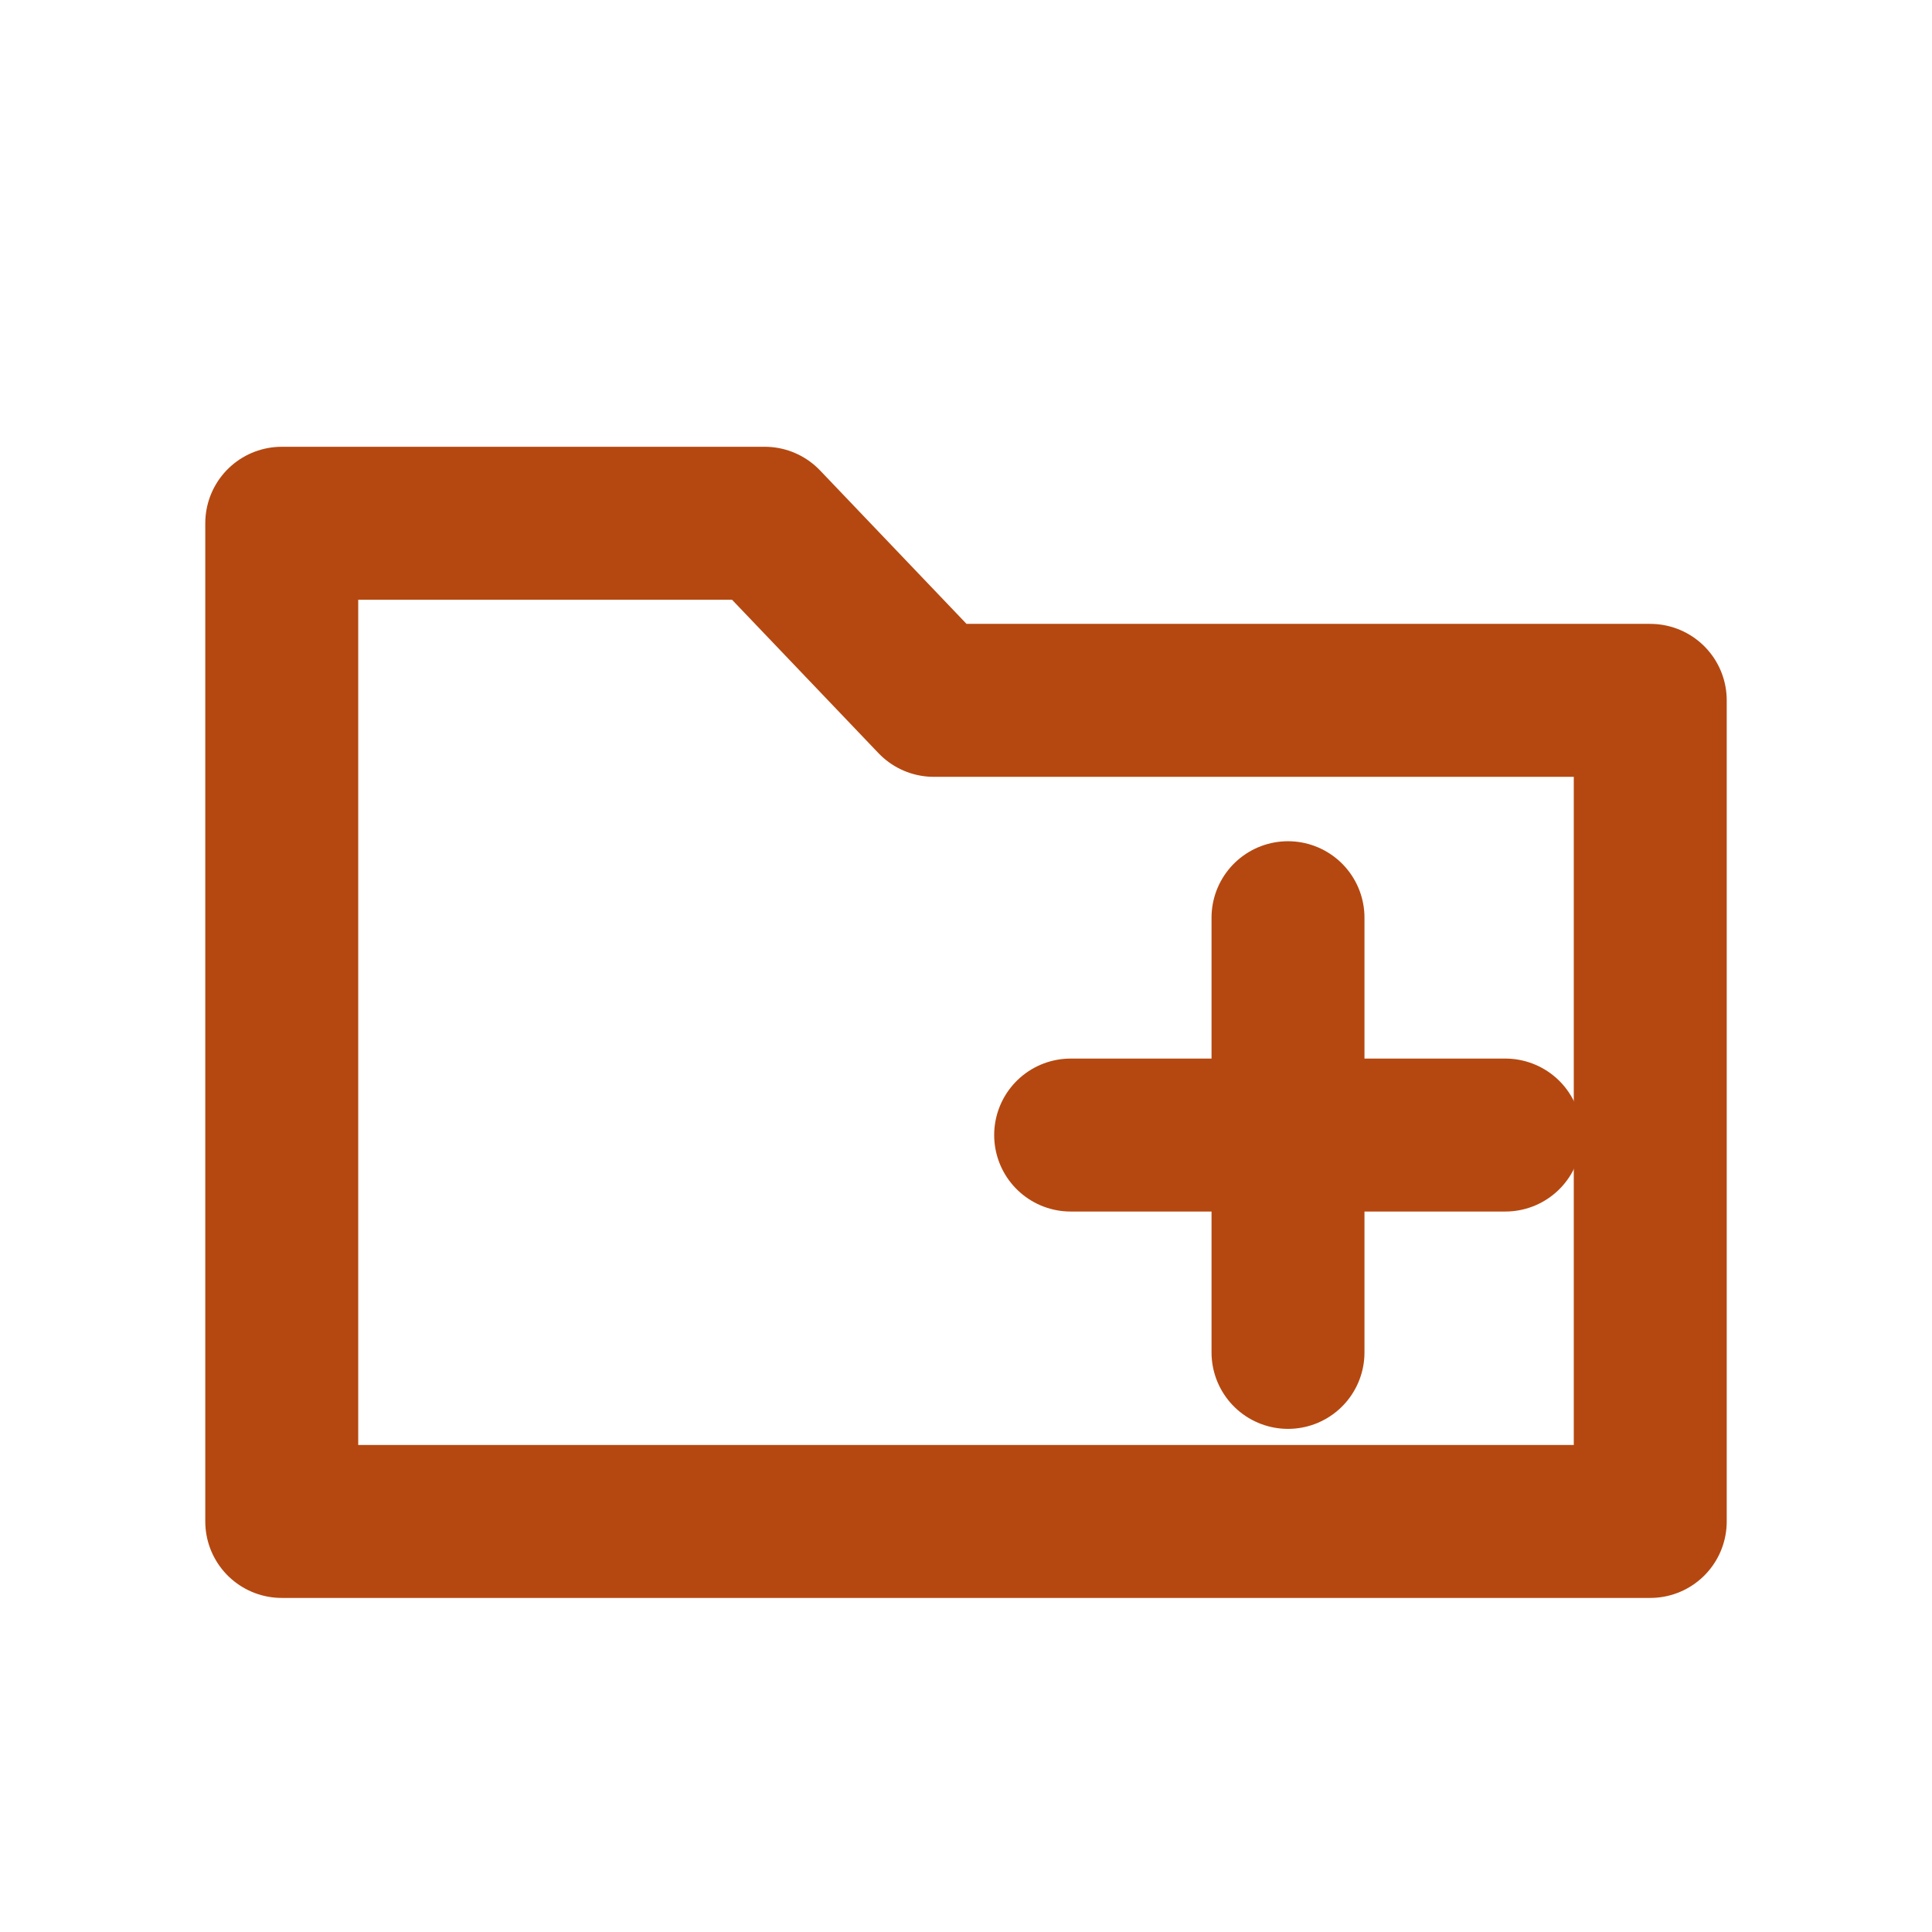
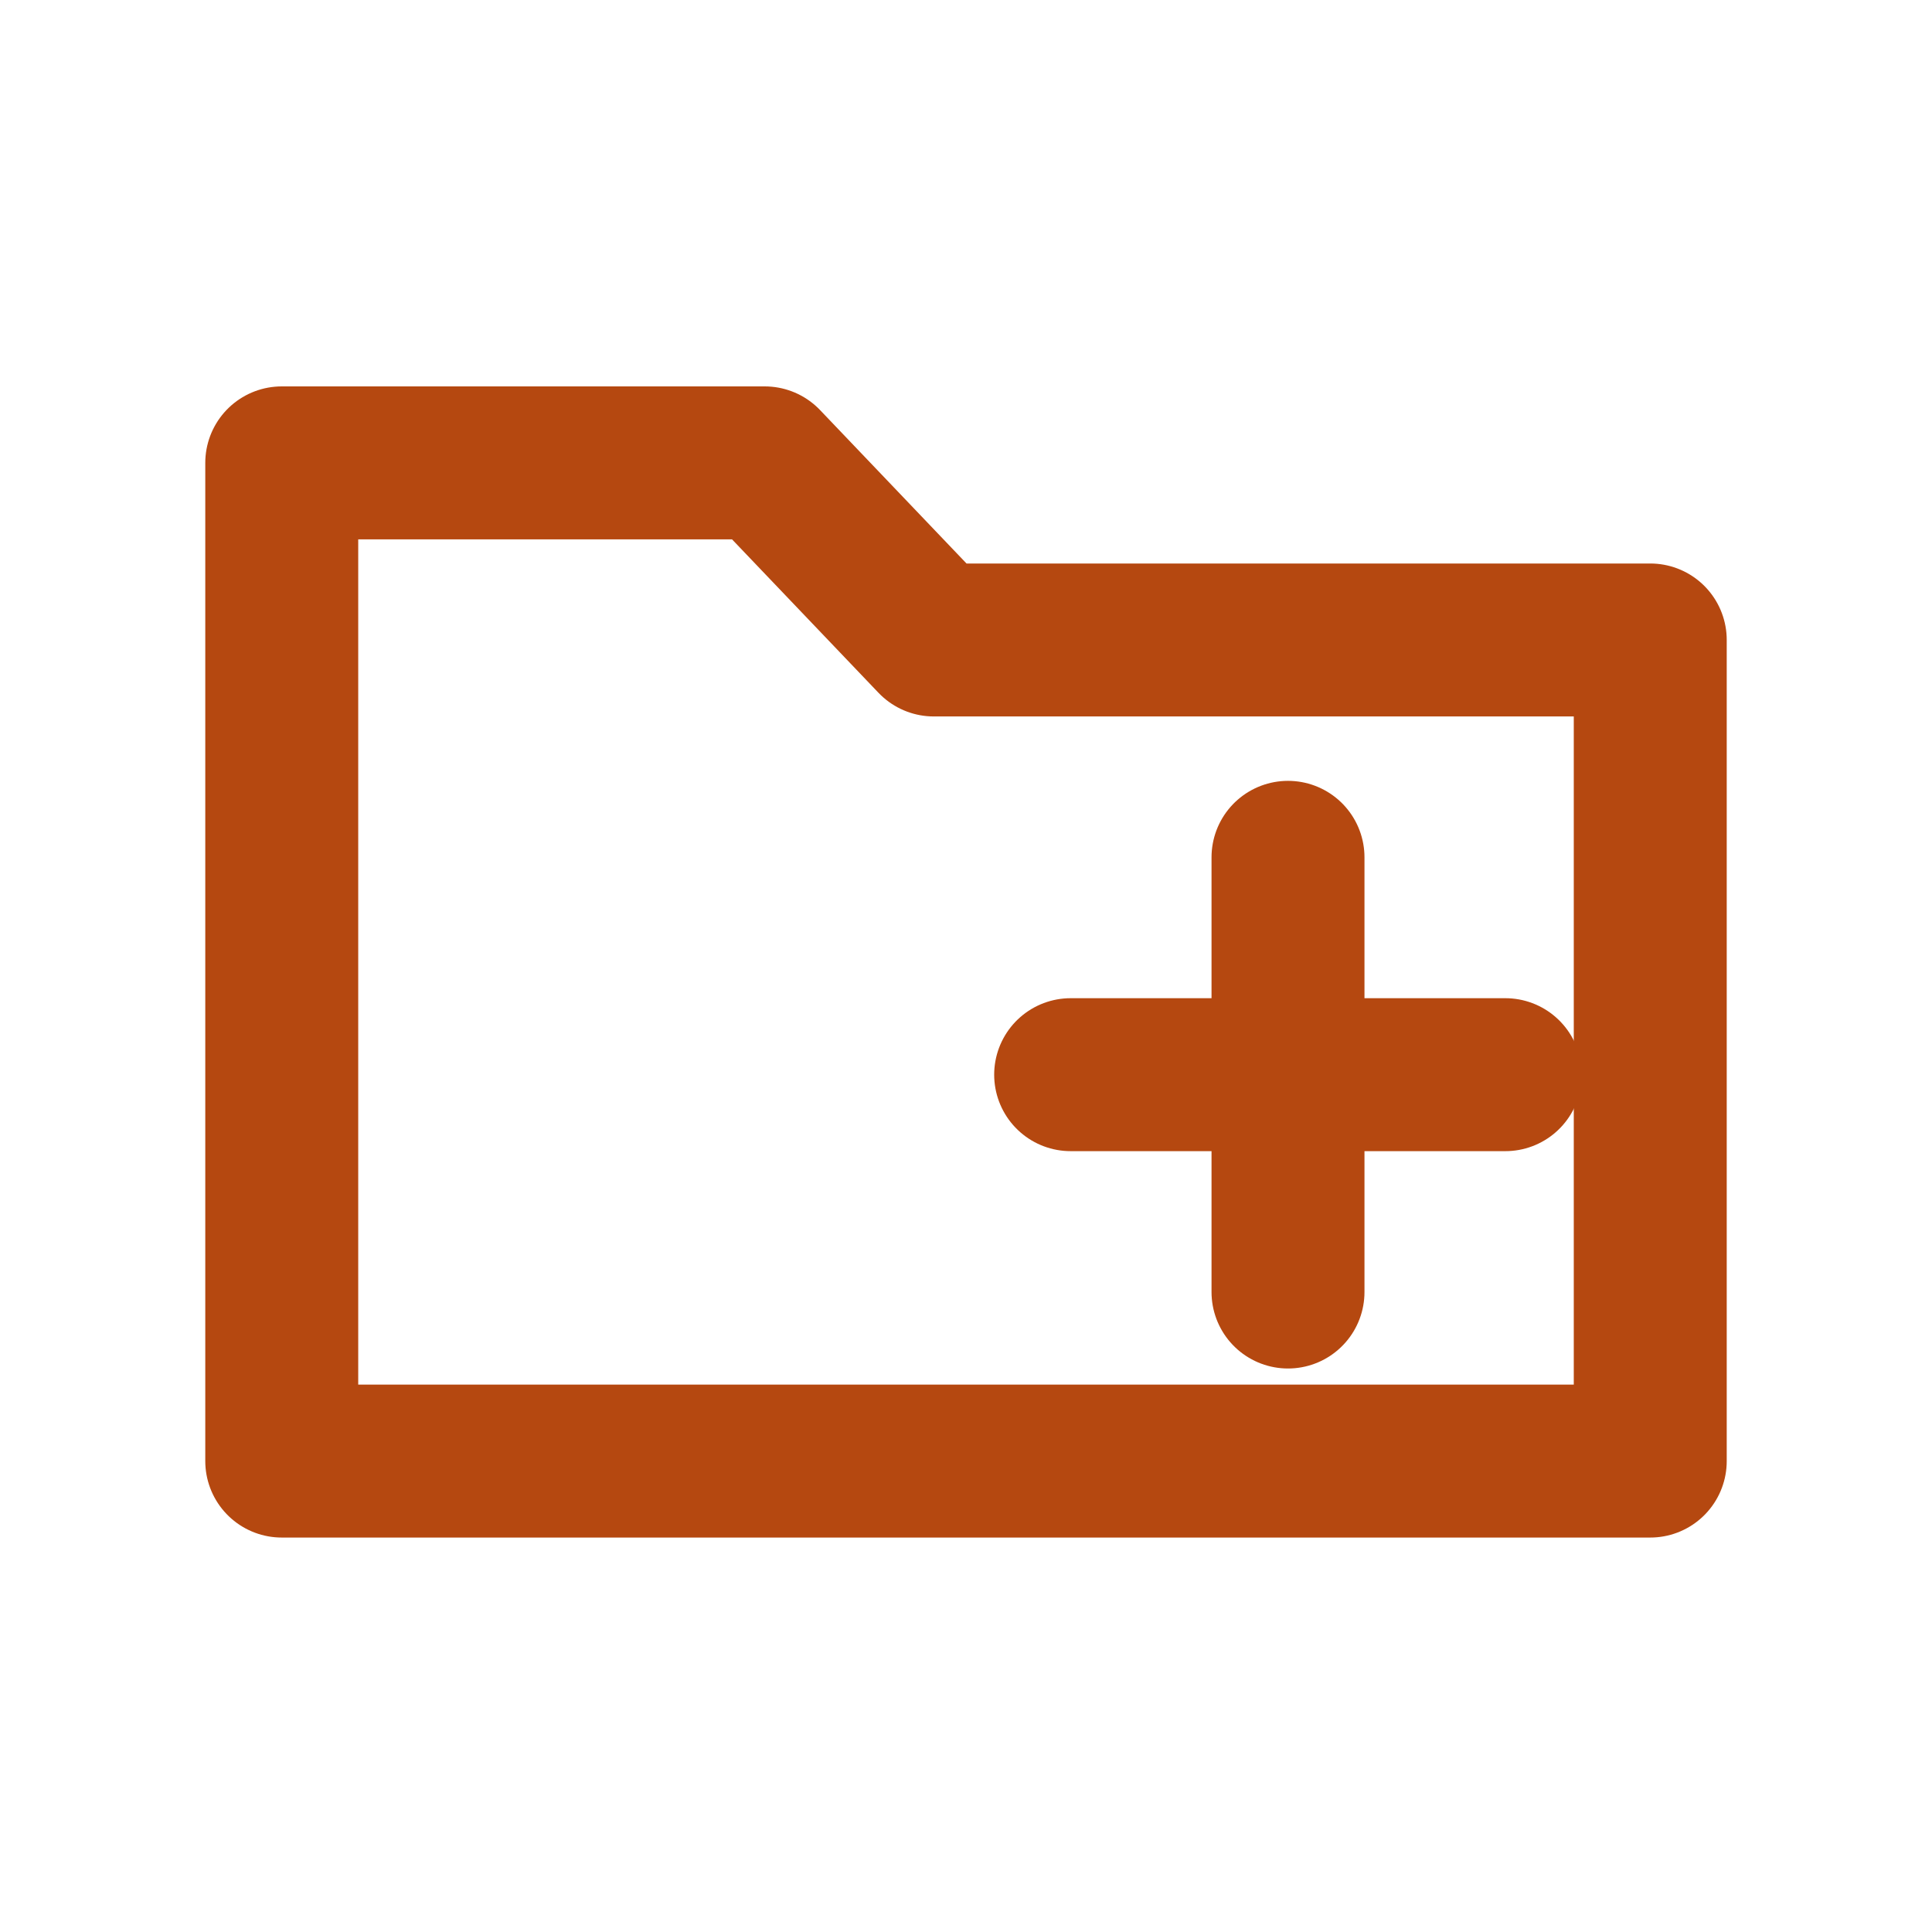
<svg xmlns="http://www.w3.org/2000/svg" width="24" height="24" viewBox="0 0 24 24">
-   <g fill="none" stroke="#B54810" stroke-width="1.9" stroke-linecap="round" stroke-linejoin="round">
+   <g transform="translate(0 -0.75)" fill="none" stroke="#B54810" stroke-width="1.9" stroke-linecap="round" stroke-linejoin="round">
    <path d="M3.5 6.5h6l2.1 2.2h8.9v10.2h-17z" />
    <path d="M16 11.4v5.4" />
    <path d="M13.3 14.1h5.4" />
  </g>
</svg>
